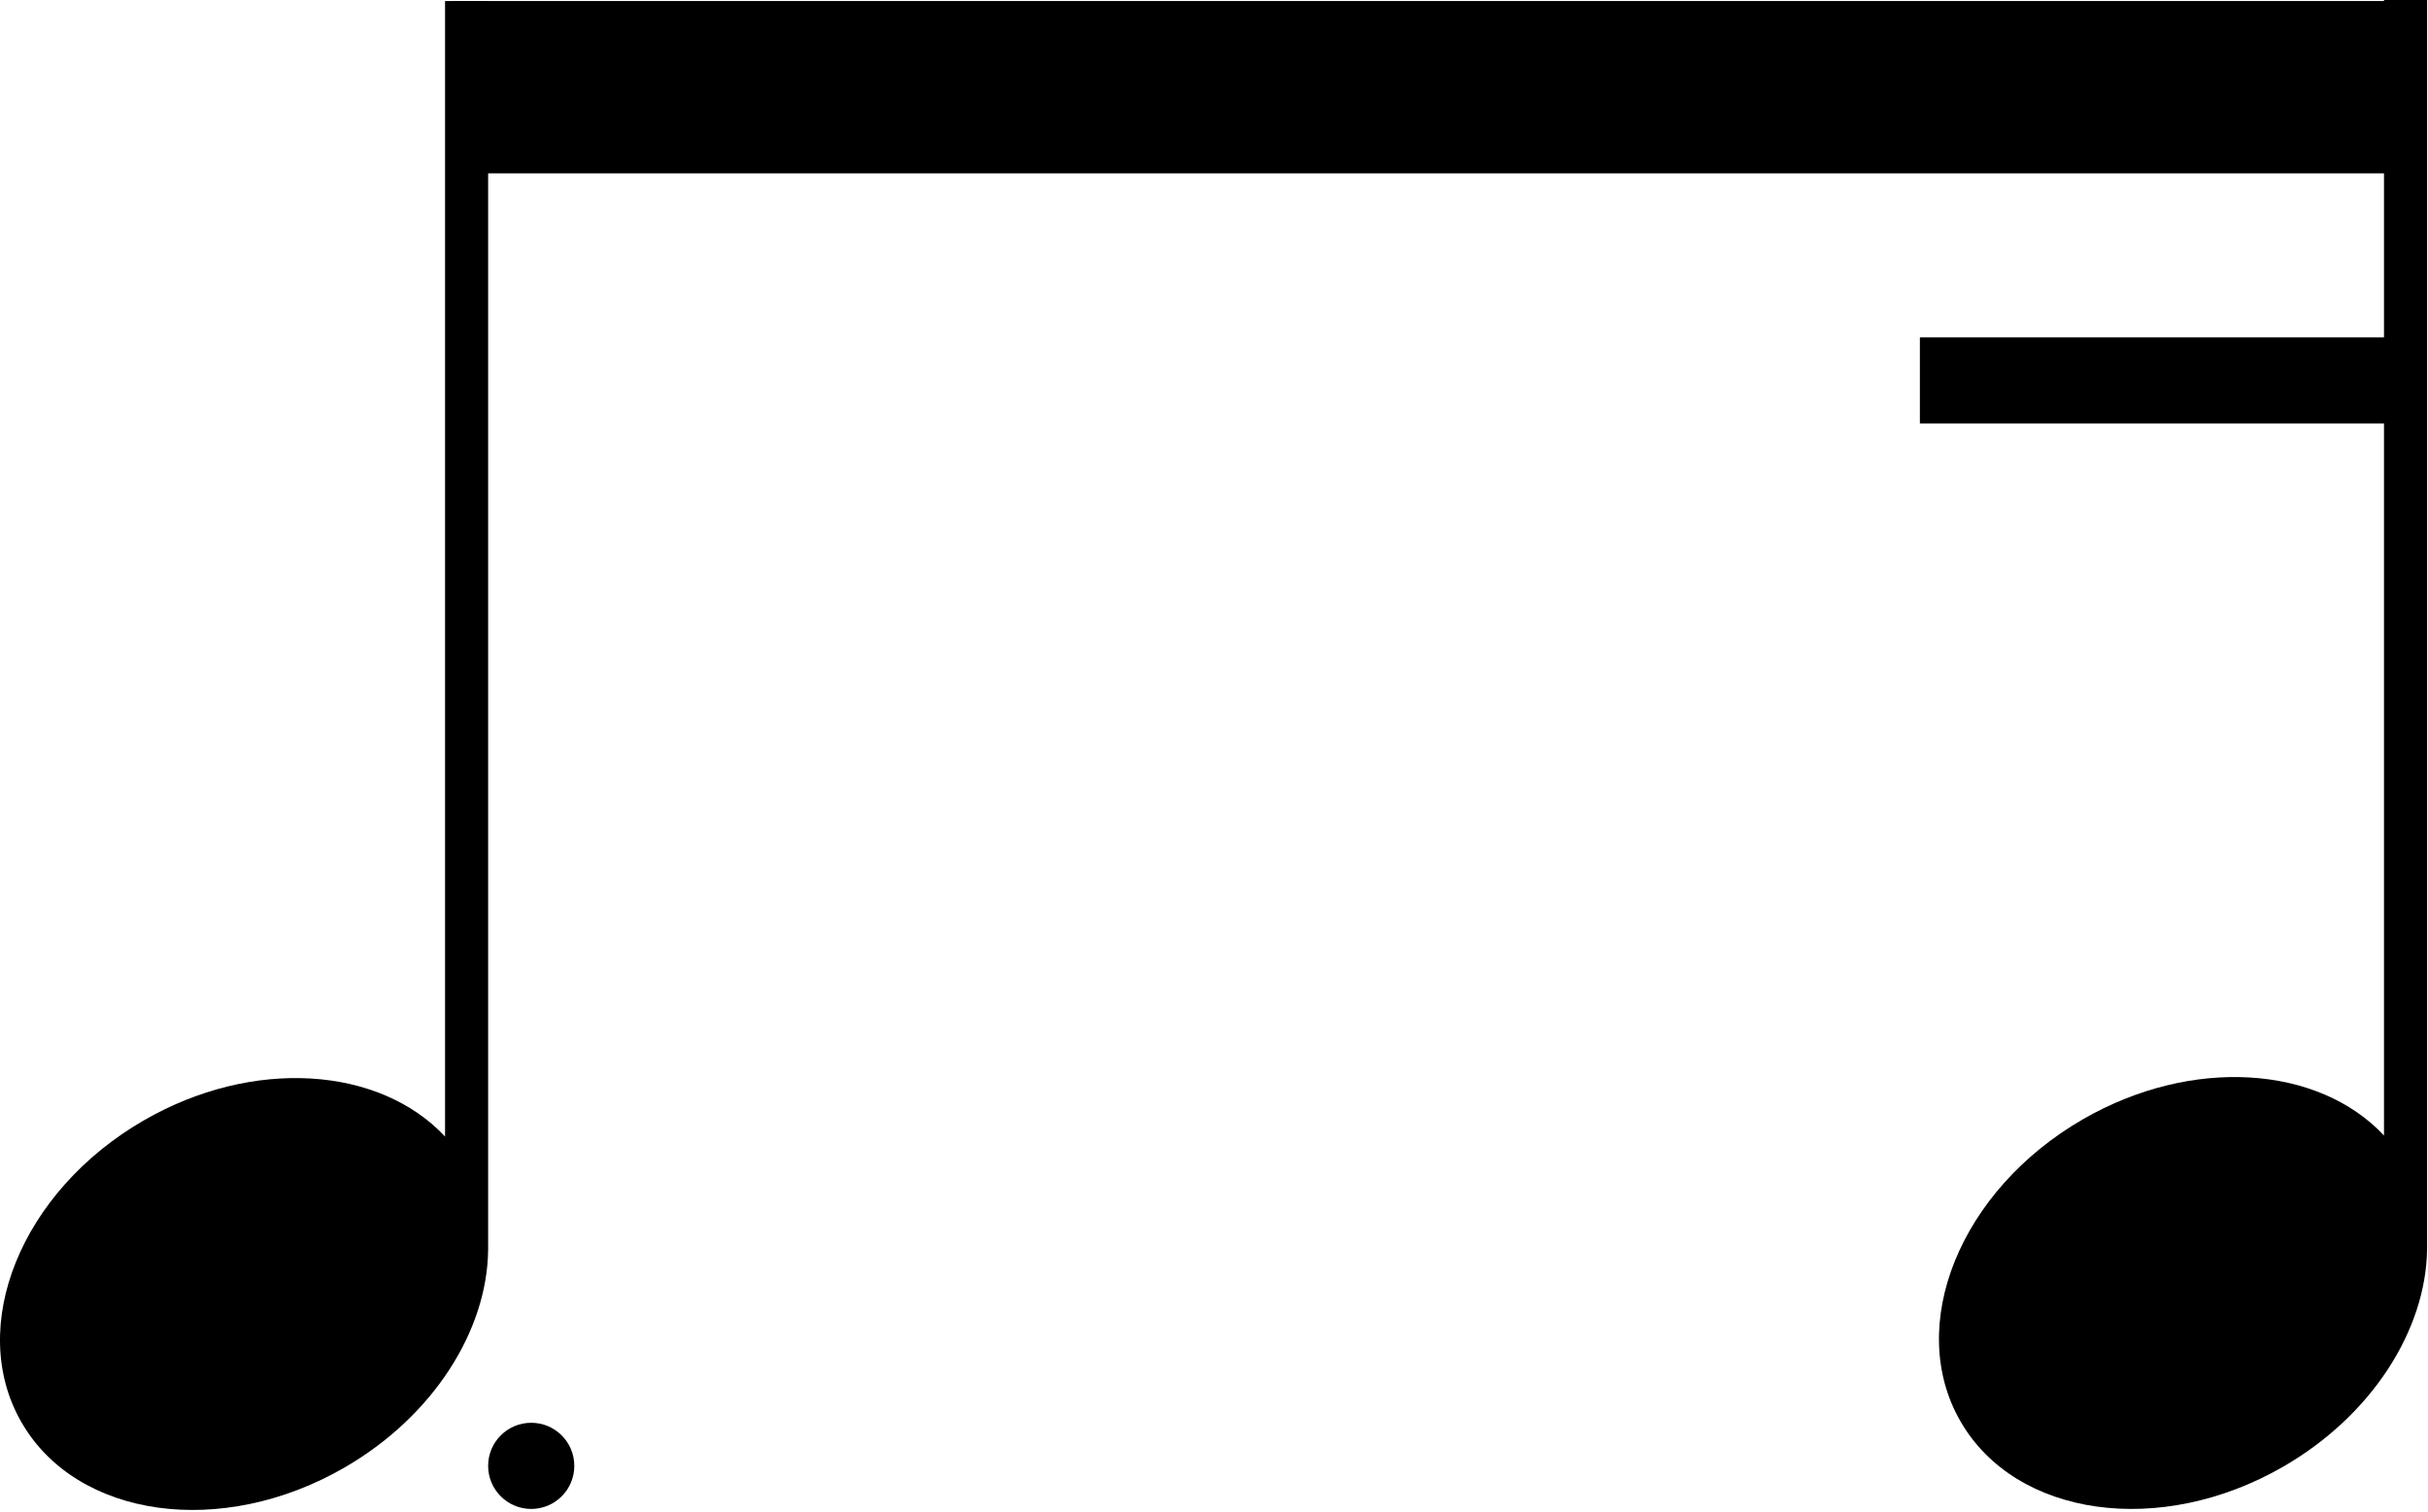
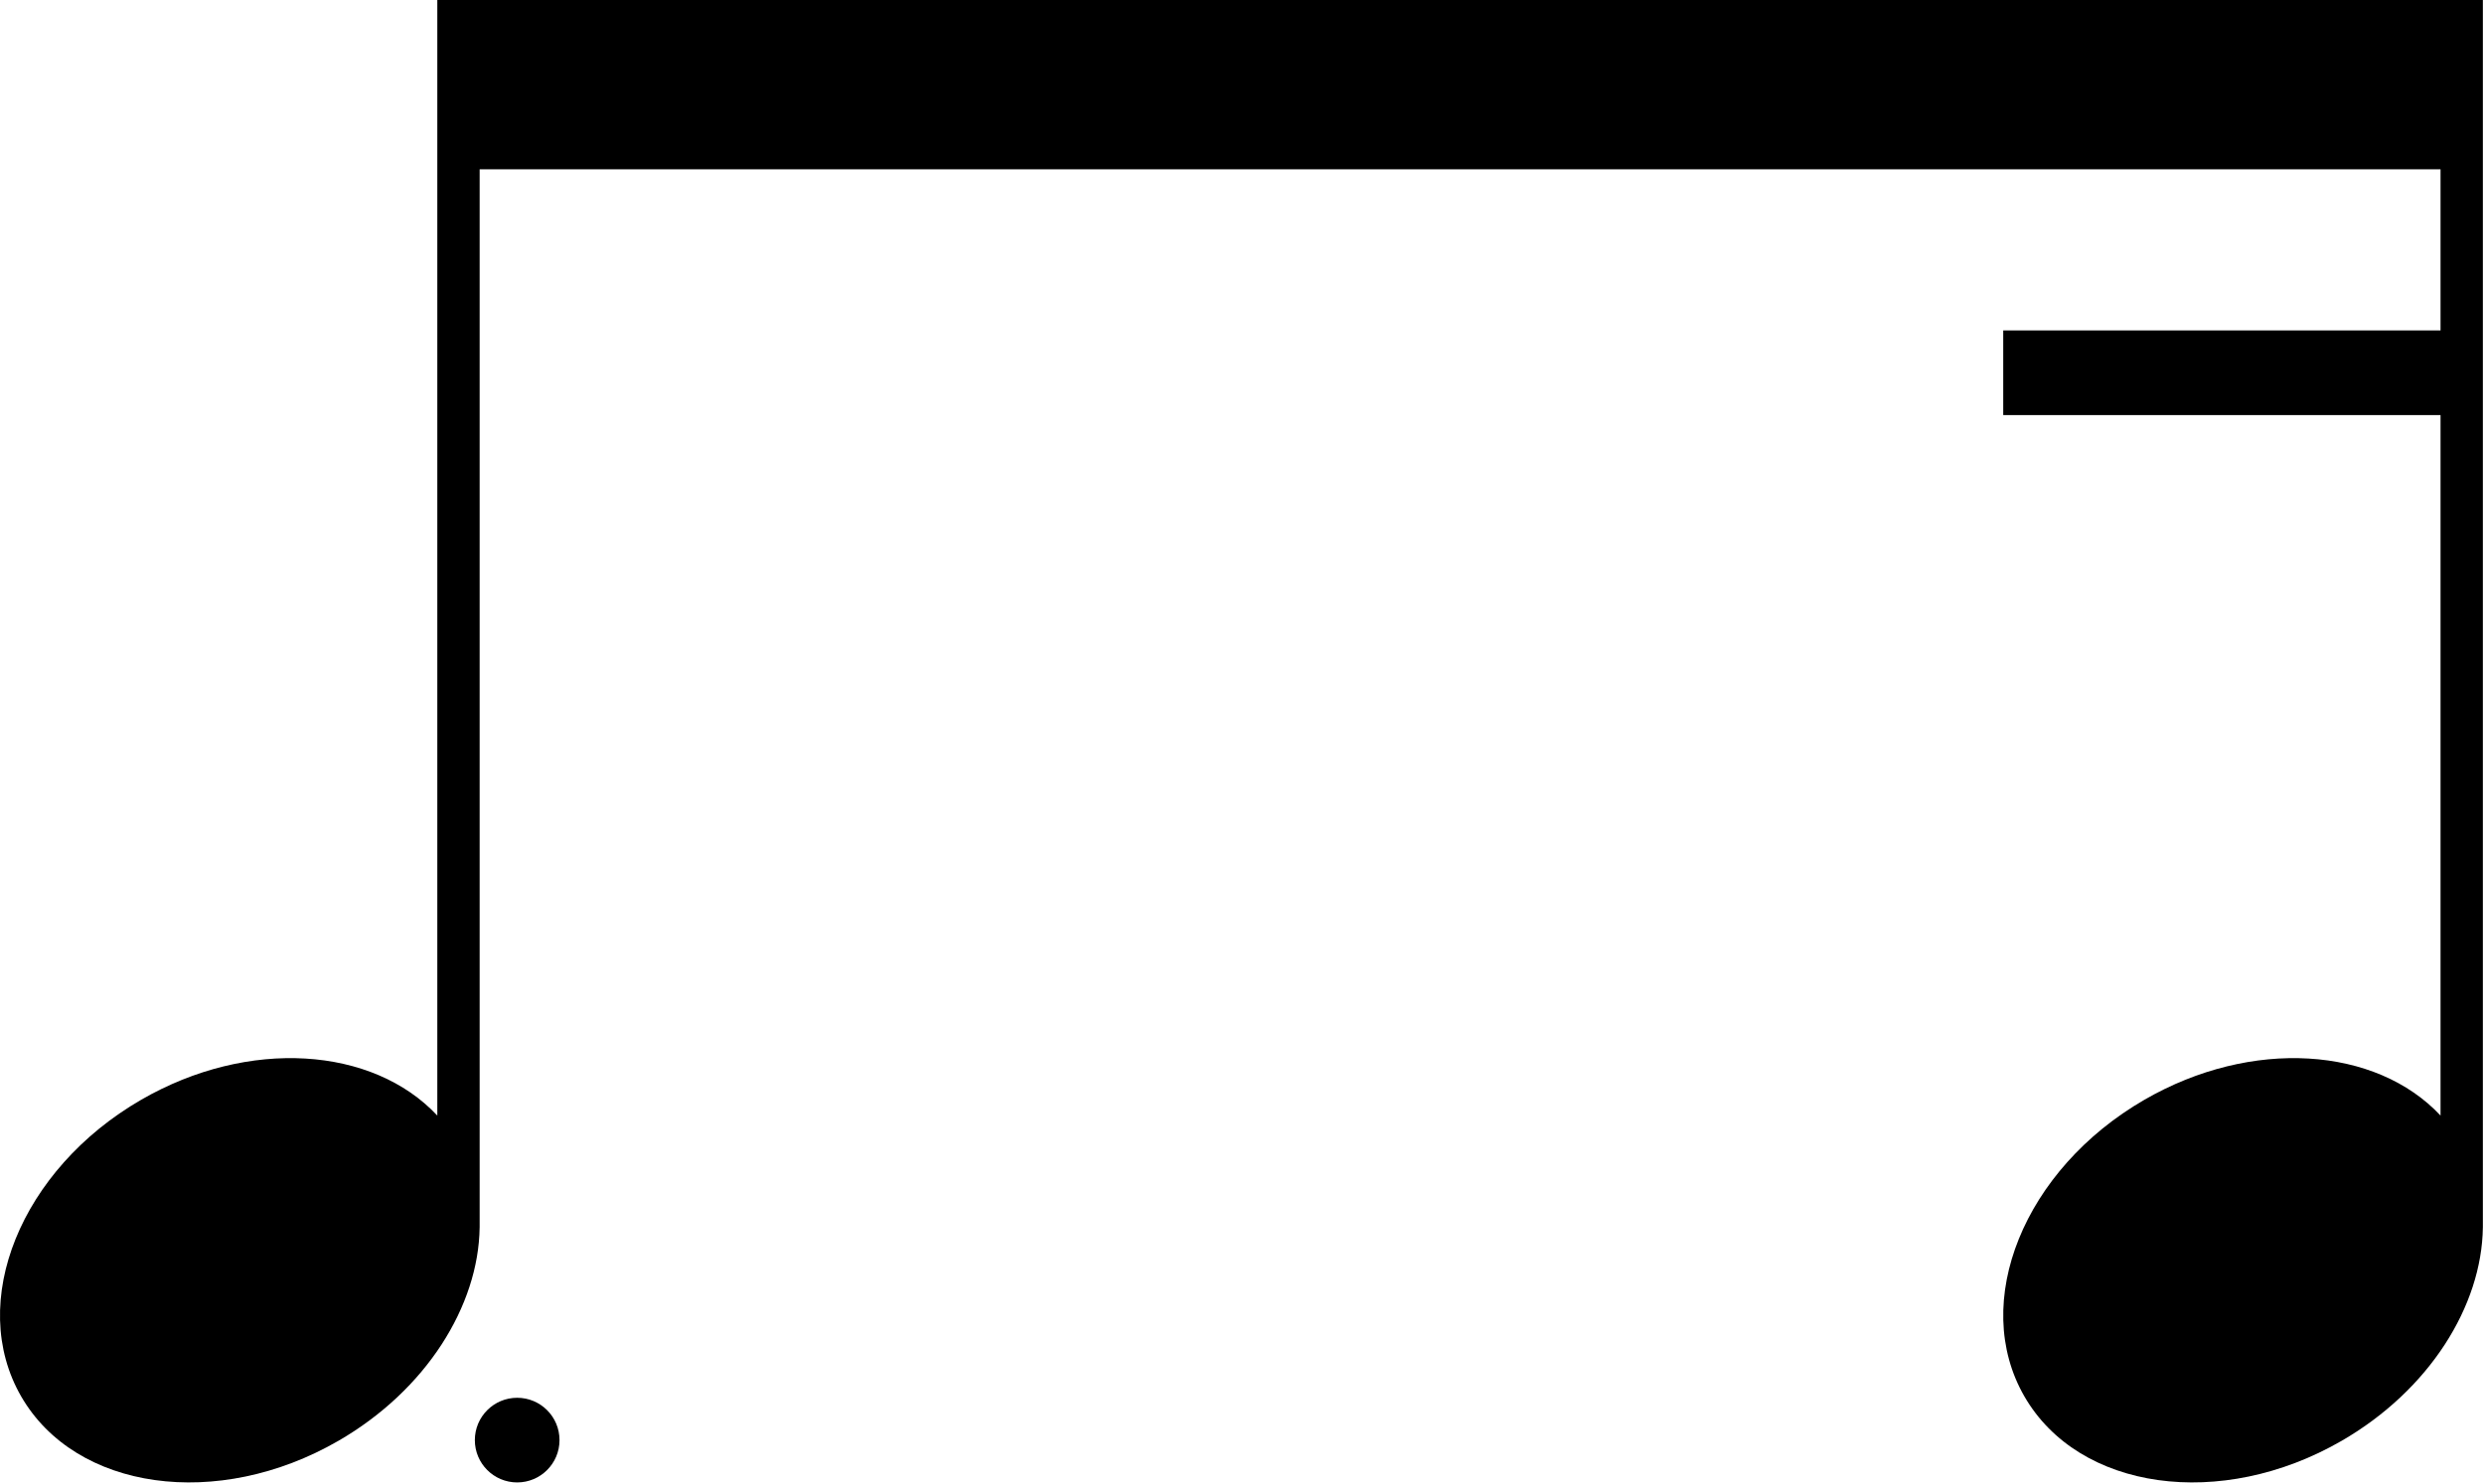
- <svg xmlns="http://www.w3.org/2000/svg" width="100%" height="100%" viewBox="0 0 1899 1182" version="1.1" xml:space="preserve" style="fill-rule:evenodd;clip-rule:evenodd;stroke-linejoin:round;stroke-miterlimit:2;">
-   <g transform="matrix(1,0,0,1,-416.674,-236.22)">
-     <g transform="matrix(0.421252,0,0,0.421252,382.974,-268.483)">
+ <svg xmlns="http://www.w3.org/2000/svg" width="100%" height="100%" viewBox="0 0 1674 1000" version="1.1" xml:space="preserve" style="fill-rule:evenodd;clip-rule:evenodd;stroke-linejoin:round;stroke-miterlimit:2;">
+   <g transform="matrix(1,0,0,1,-500,-500.676)">
+     <g transform="matrix(0.35666,0,0,0.35666,471.467,72.6841)">
      <g transform="matrix(1,0,0,1,-719.899,3.63798e-12)">
        <path d="M1626.2,3308.51L1626.2,1200L1706.2,1200L1706.2,3520L1706.17,3520C1704.21,3668.22 1605.17,3827.49 1439.19,3923.32C1211.2,4054.95 942.694,4017.35 839.959,3839.41C737.224,3661.46 838.917,3410.13 1066.91,3278.5C1269.66,3161.44 1504.46,3178.22 1626.2,3308.51Z" />
      </g>
-       <g transform="matrix(1,0,0,1,2880.1,-1.89477)">
+       <g transform="matrix(1,0,0,1,3065.22,4.51306e-12)">
        <path d="M1626.2,3308.51L1626.2,1200L1706.2,1200L1706.2,3520L1706.17,3520C1704.21,3668.22 1605.17,3827.49 1439.19,3923.32C1211.2,4054.95 942.694,4017.35 839.959,3839.41C737.224,3661.46 838.917,3410.13 1066.91,3278.5C1269.66,3161.44 1504.46,3178.22 1626.2,3308.51Z" />
      </g>
-       <g transform="matrix(-1.56945e-15,8,6.5,-1.8383e-15,-16760,-11280)">
+       <g transform="matrix(-1.53609e-15,8,6.81124,-1.75013e-15,-17606.6,-11280)">
        <rect x="1560" y="2720" width="40" height="560" />
      </g>
-       <g transform="matrix(-9.59622e-16,4,1.6184,-1.38134e-15,-757.463,-4415.47)">
+       <g transform="matrix(-9.66729e-16,4,1.5521,-1.40012e-15,-356.591,-4415.47)">
        <rect x="1560" y="2720" width="40" height="560" />
      </g>
-       <g transform="matrix(0.921151,0,0,0.921151,77.7688,302.779)">
+       <g transform="matrix(0.921151,0,0,0.921151,68.6802,304.676)">
        <circle cx="1073.15" cy="3926.85" r="86.848" />
      </g>
    </g>
  </g>
</svg>
